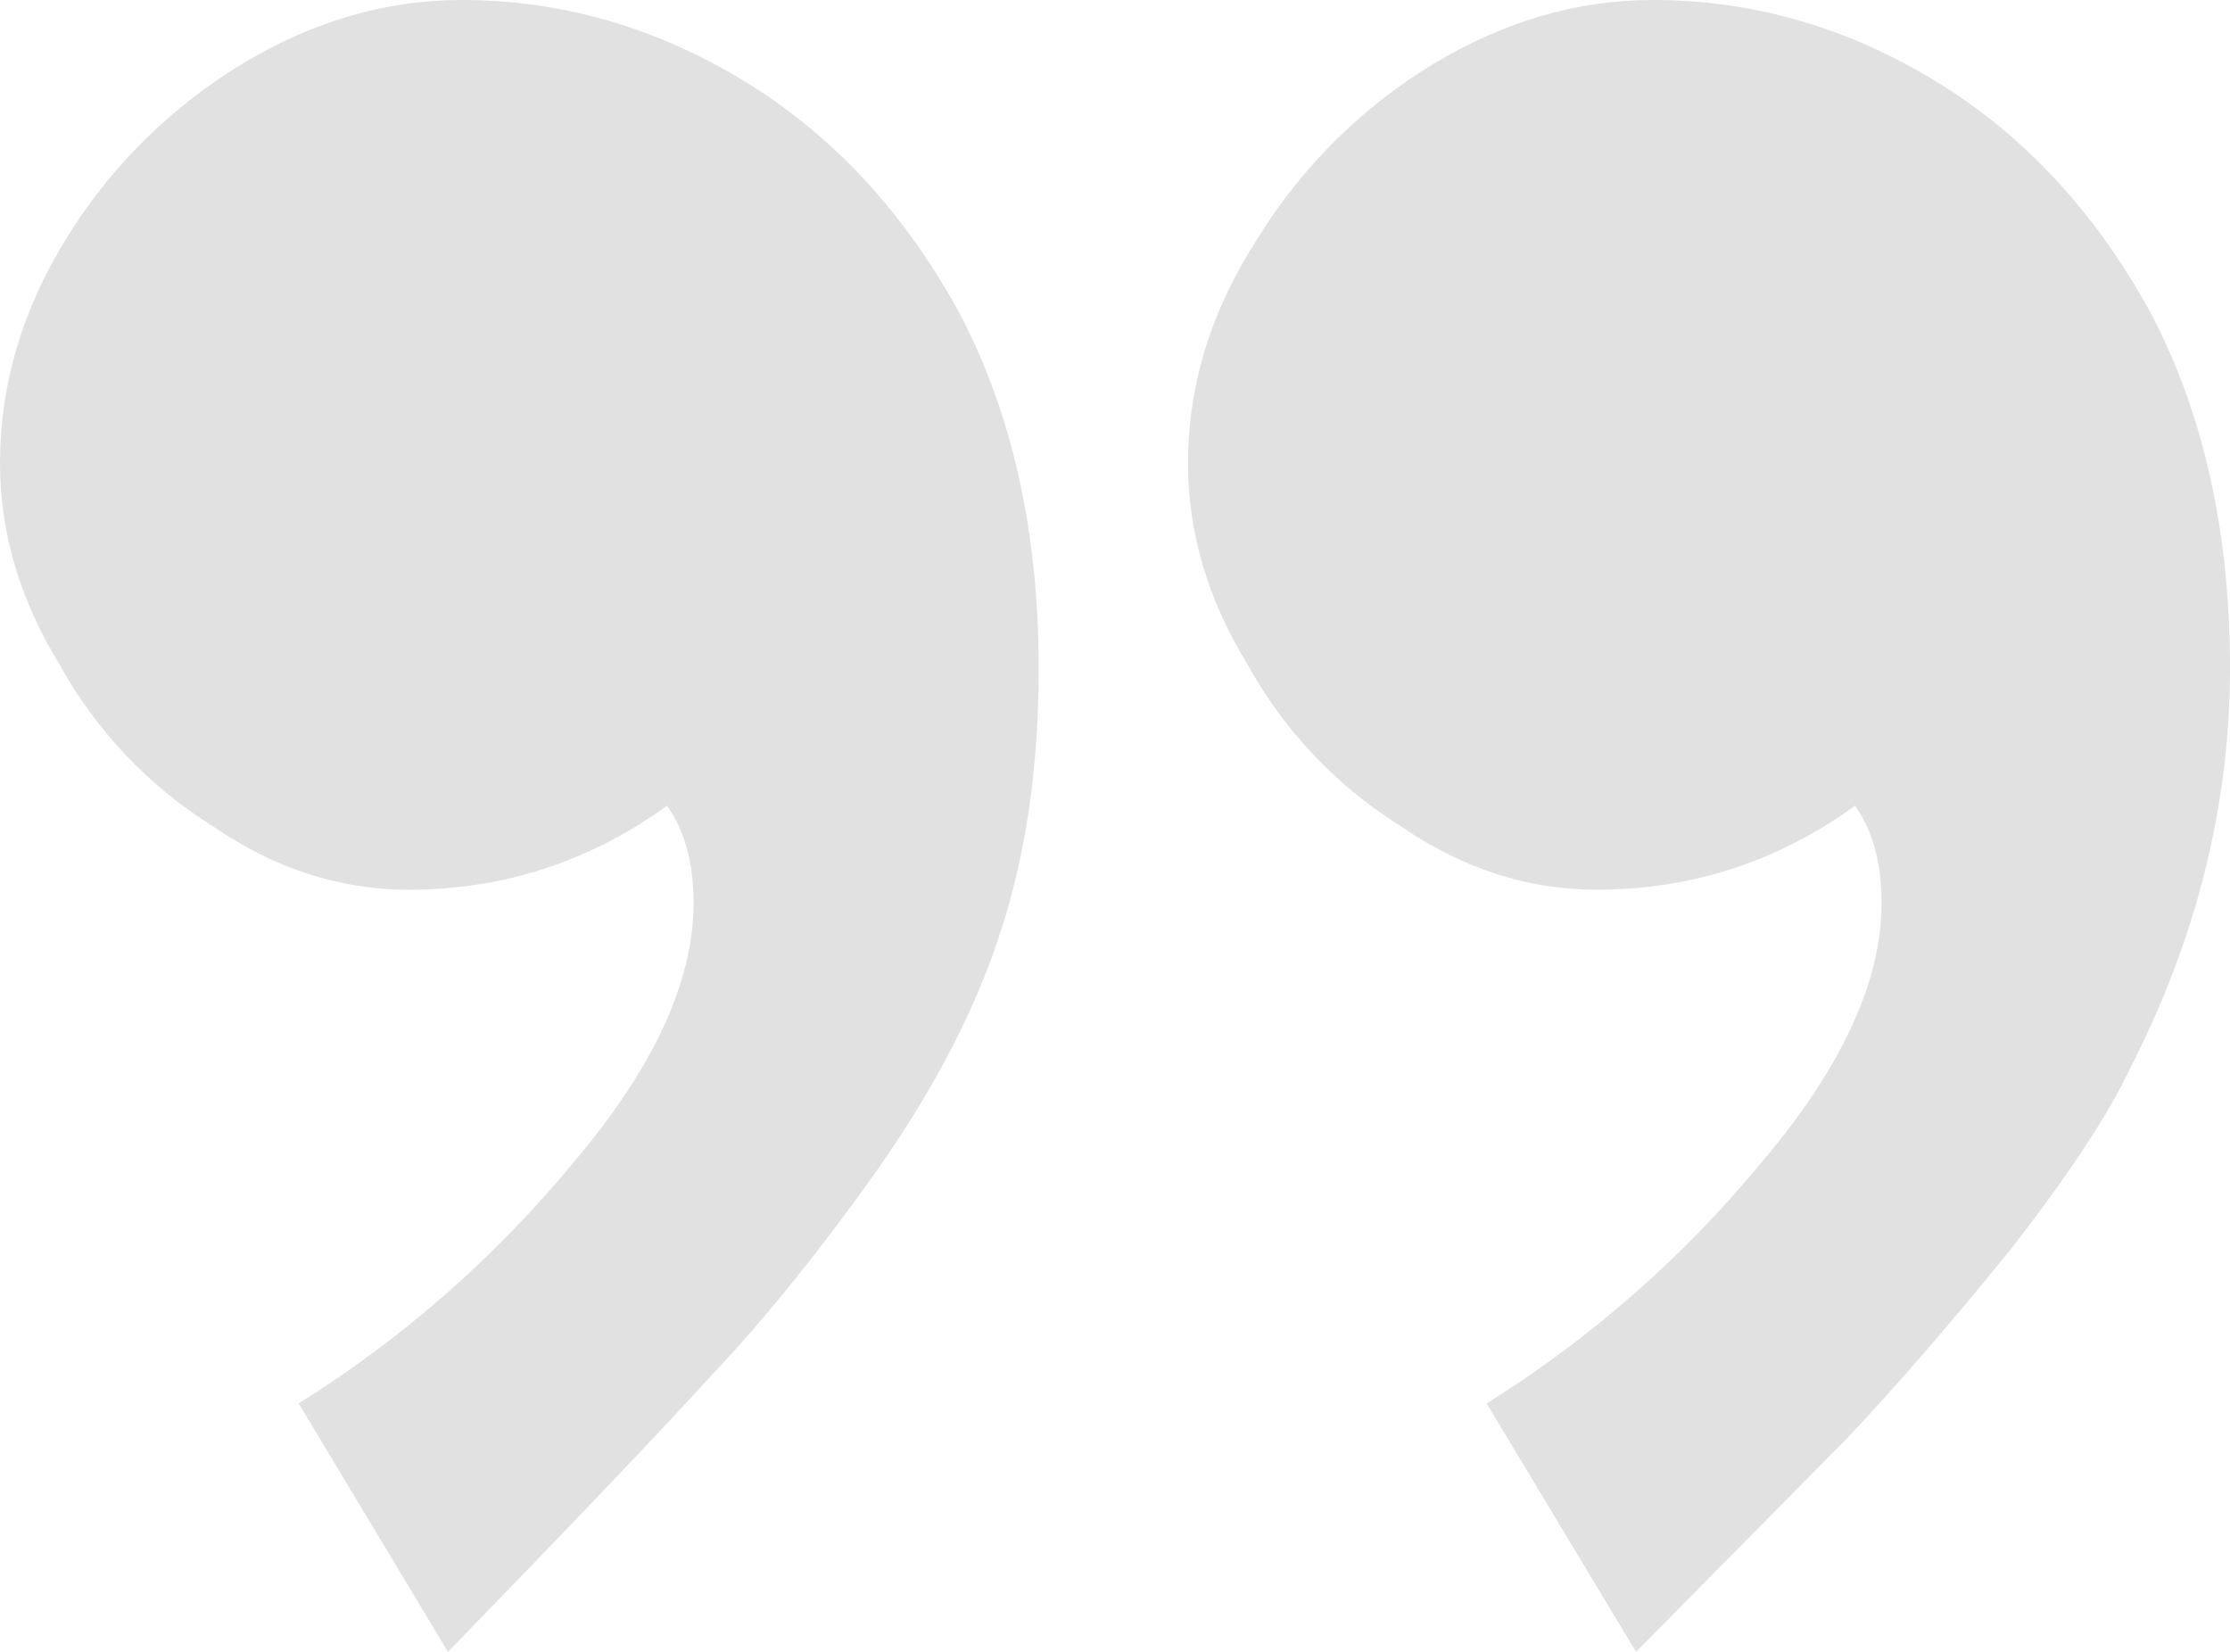
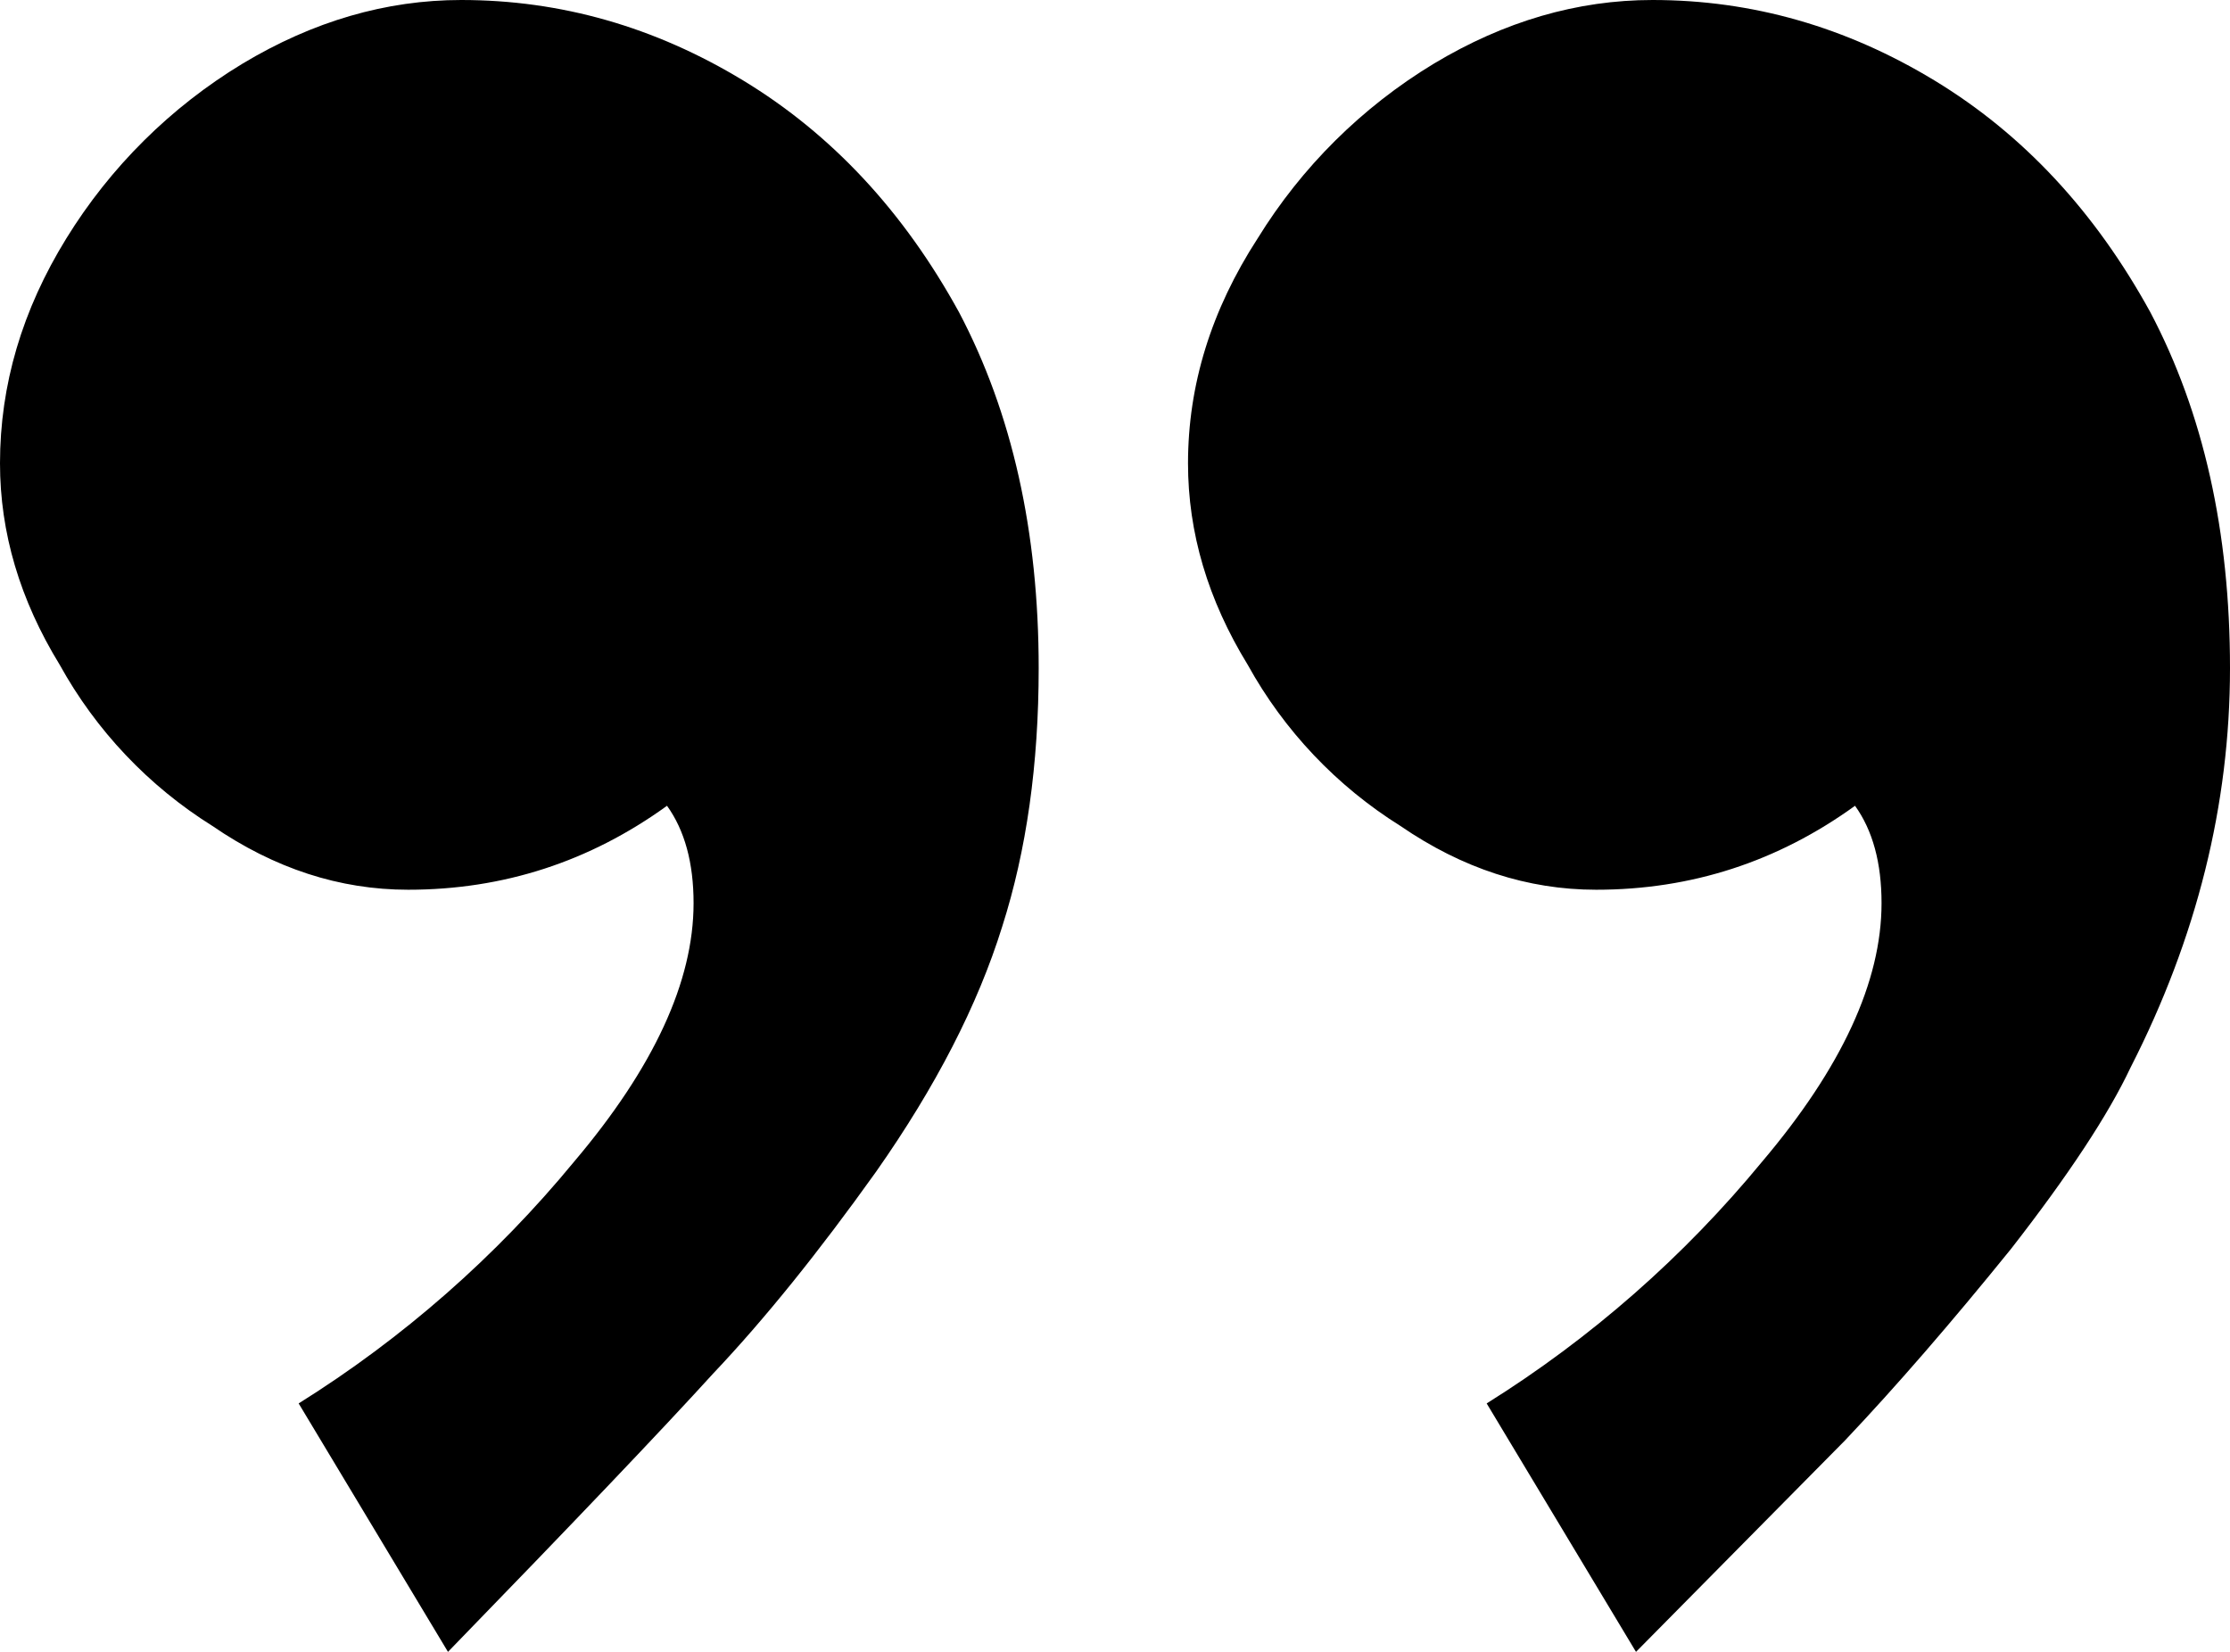
- <svg xmlns="http://www.w3.org/2000/svg" width="54" height="40" fill="none">
-   <path d="M40.018 0c2.41 0 4.687.65 6.83 1.951 2.143 1.301 3.884 3.171 5.223 5.61C53.357 10 54 12.873 54 16.179s-.804 6.531-2.41 9.675c-.536 1.138-1.5 2.601-2.894 4.39-1.446 1.788-2.785 3.333-4.017 4.634L39.616 40 36 33.984a27.548 27.548 0 006.67-5.854c1.928-2.276 2.892-4.363 2.892-6.26 0-.976-.214-1.762-.642-2.358-1.875 1.355-3.965 2.033-6.268 2.033-1.66 0-3.241-.515-4.741-1.545a10.708 10.708 0 01-3.697-3.902c-.964-1.572-1.446-3.198-1.446-4.878 0-1.898.562-3.713 1.687-5.448a12.784 12.784 0 014.26-4.227C36.428.515 38.195 0 40.017 0zM11.17 0c2.41 0 4.687.65 6.83 1.951 2.143 1.301 3.884 3.17 5.223 5.61 1.286 2.439 1.929 5.312 1.929 8.618 0 2.33-.295 4.417-.884 6.26-.59 1.897-1.607 3.875-3.054 5.935-1.393 1.951-2.705 3.577-3.937 4.878-1.232 1.355-3.375 3.604-6.429 6.748l-3.616-6.016a27.551 27.551 0 006.67-5.854c1.928-2.276 2.893-4.363 2.893-6.26 0-.976-.215-1.762-.643-2.358-1.875 1.355-3.965 2.033-6.268 2.033-1.66 0-3.241-.515-4.741-1.545a10.708 10.708 0 01-3.697-3.902C.482 14.526 0 12.9 0 11.22c0-1.898.536-3.713 1.607-5.448a12.784 12.784 0 014.26-4.227C7.58.515 9.347 0 11.17 0z" fill="#E1E1E1" />
+ <svg>
+   <path d="M40.018 0c2.41 0 4.687.65 6.83 1.951 2.143 1.301 3.884 3.171 5.223 5.61C53.357 10 54 12.873 54 16.179s-.804 6.531-2.41 9.675c-.536 1.138-1.5 2.601-2.894 4.39-1.446 1.788-2.785 3.333-4.017 4.634L39.616 40 36 33.984a27.548 27.548 0 006.67-5.854c1.928-2.276 2.892-4.363 2.892-6.26 0-.976-.214-1.762-.642-2.358-1.875 1.355-3.965 2.033-6.268 2.033-1.66 0-3.241-.515-4.741-1.545a10.708 10.708 0 01-3.697-3.902c-.964-1.572-1.446-3.198-1.446-4.878 0-1.898.562-3.713 1.687-5.448a12.784 12.784 0 014.26-4.227C36.428.515 38.195 0 40.017 0zM11.17 0c2.41 0 4.687.65 6.83 1.951 2.143 1.301 3.884 3.17 5.223 5.61 1.286 2.439 1.929 5.312 1.929 8.618 0 2.33-.295 4.417-.884 6.26-.59 1.897-1.607 3.875-3.054 5.935-1.393 1.951-2.705 3.577-3.937 4.878-1.232 1.355-3.375 3.604-6.429 6.748l-3.616-6.016a27.551 27.551 0 006.67-5.854c1.928-2.276 2.893-4.363 2.893-6.26 0-.976-.215-1.762-.643-2.358-1.875 1.355-3.965 2.033-6.268 2.033-1.66 0-3.241-.515-4.741-1.545a10.708 10.708 0 01-3.697-3.902C.482 14.526 0 12.9 0 11.22c0-1.898.536-3.713 1.607-5.448a12.784 12.784 0 014.26-4.227C7.58.515 9.347 0 11.17 0z" />
</svg>
